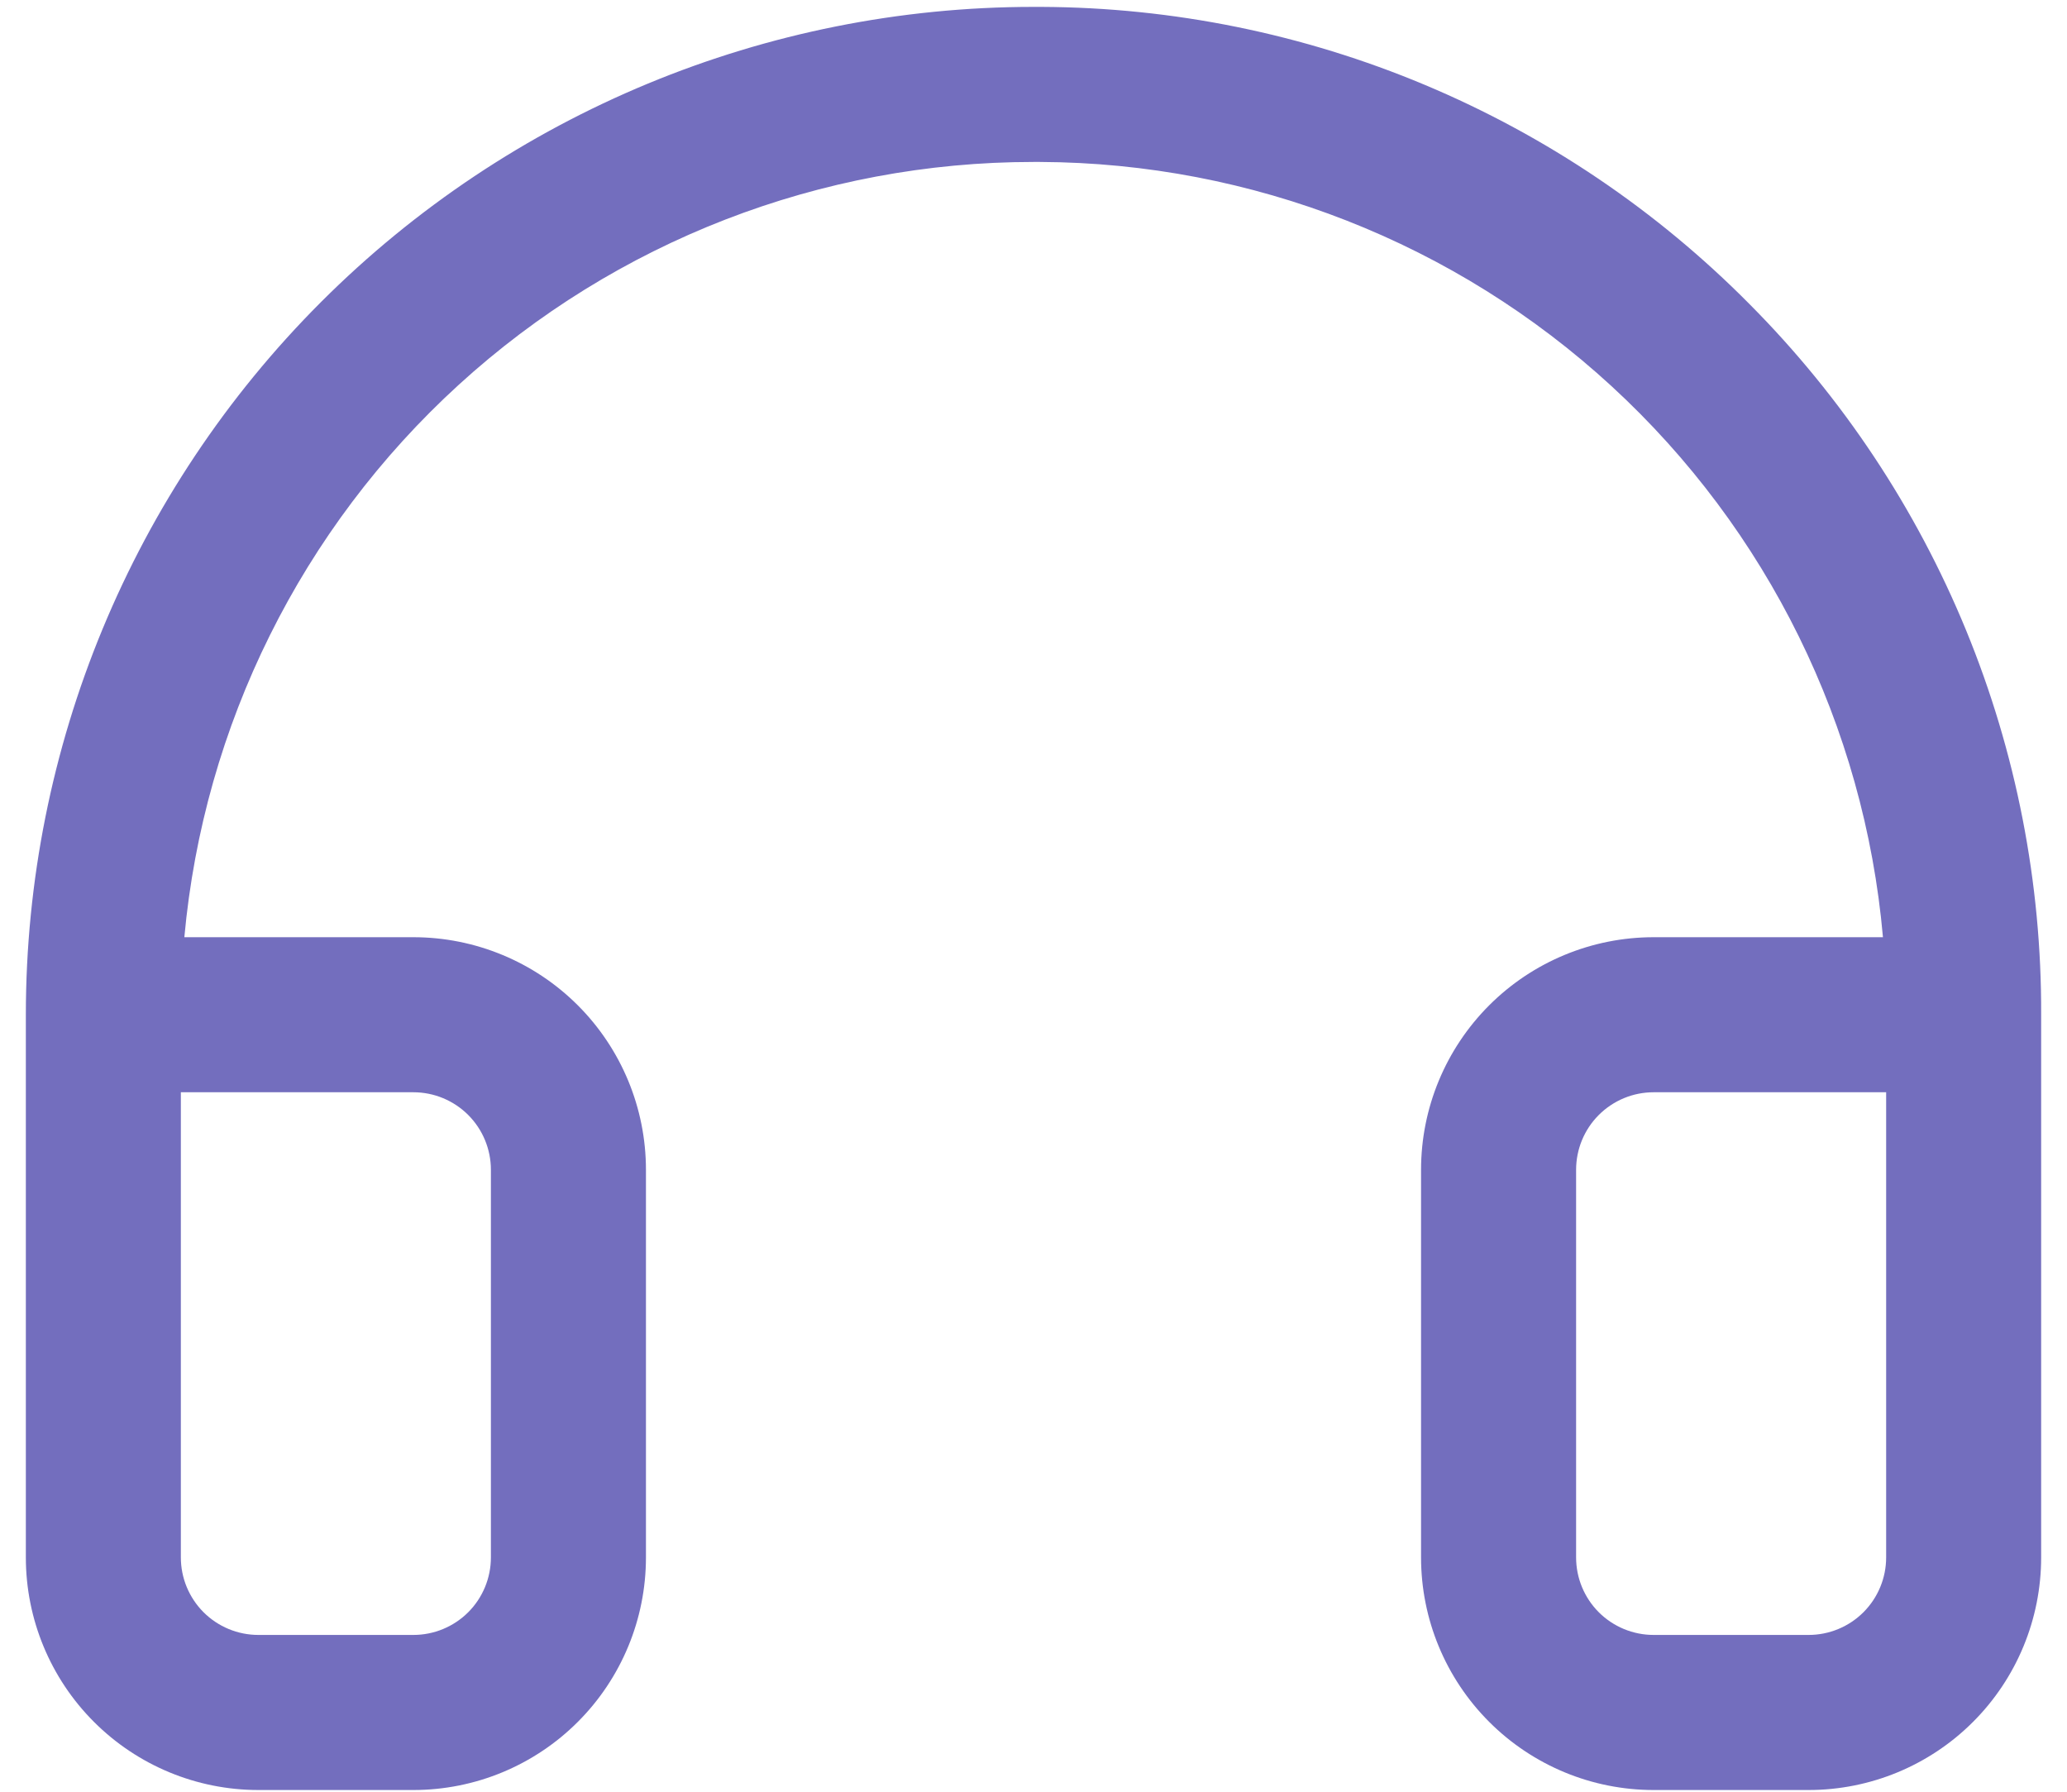
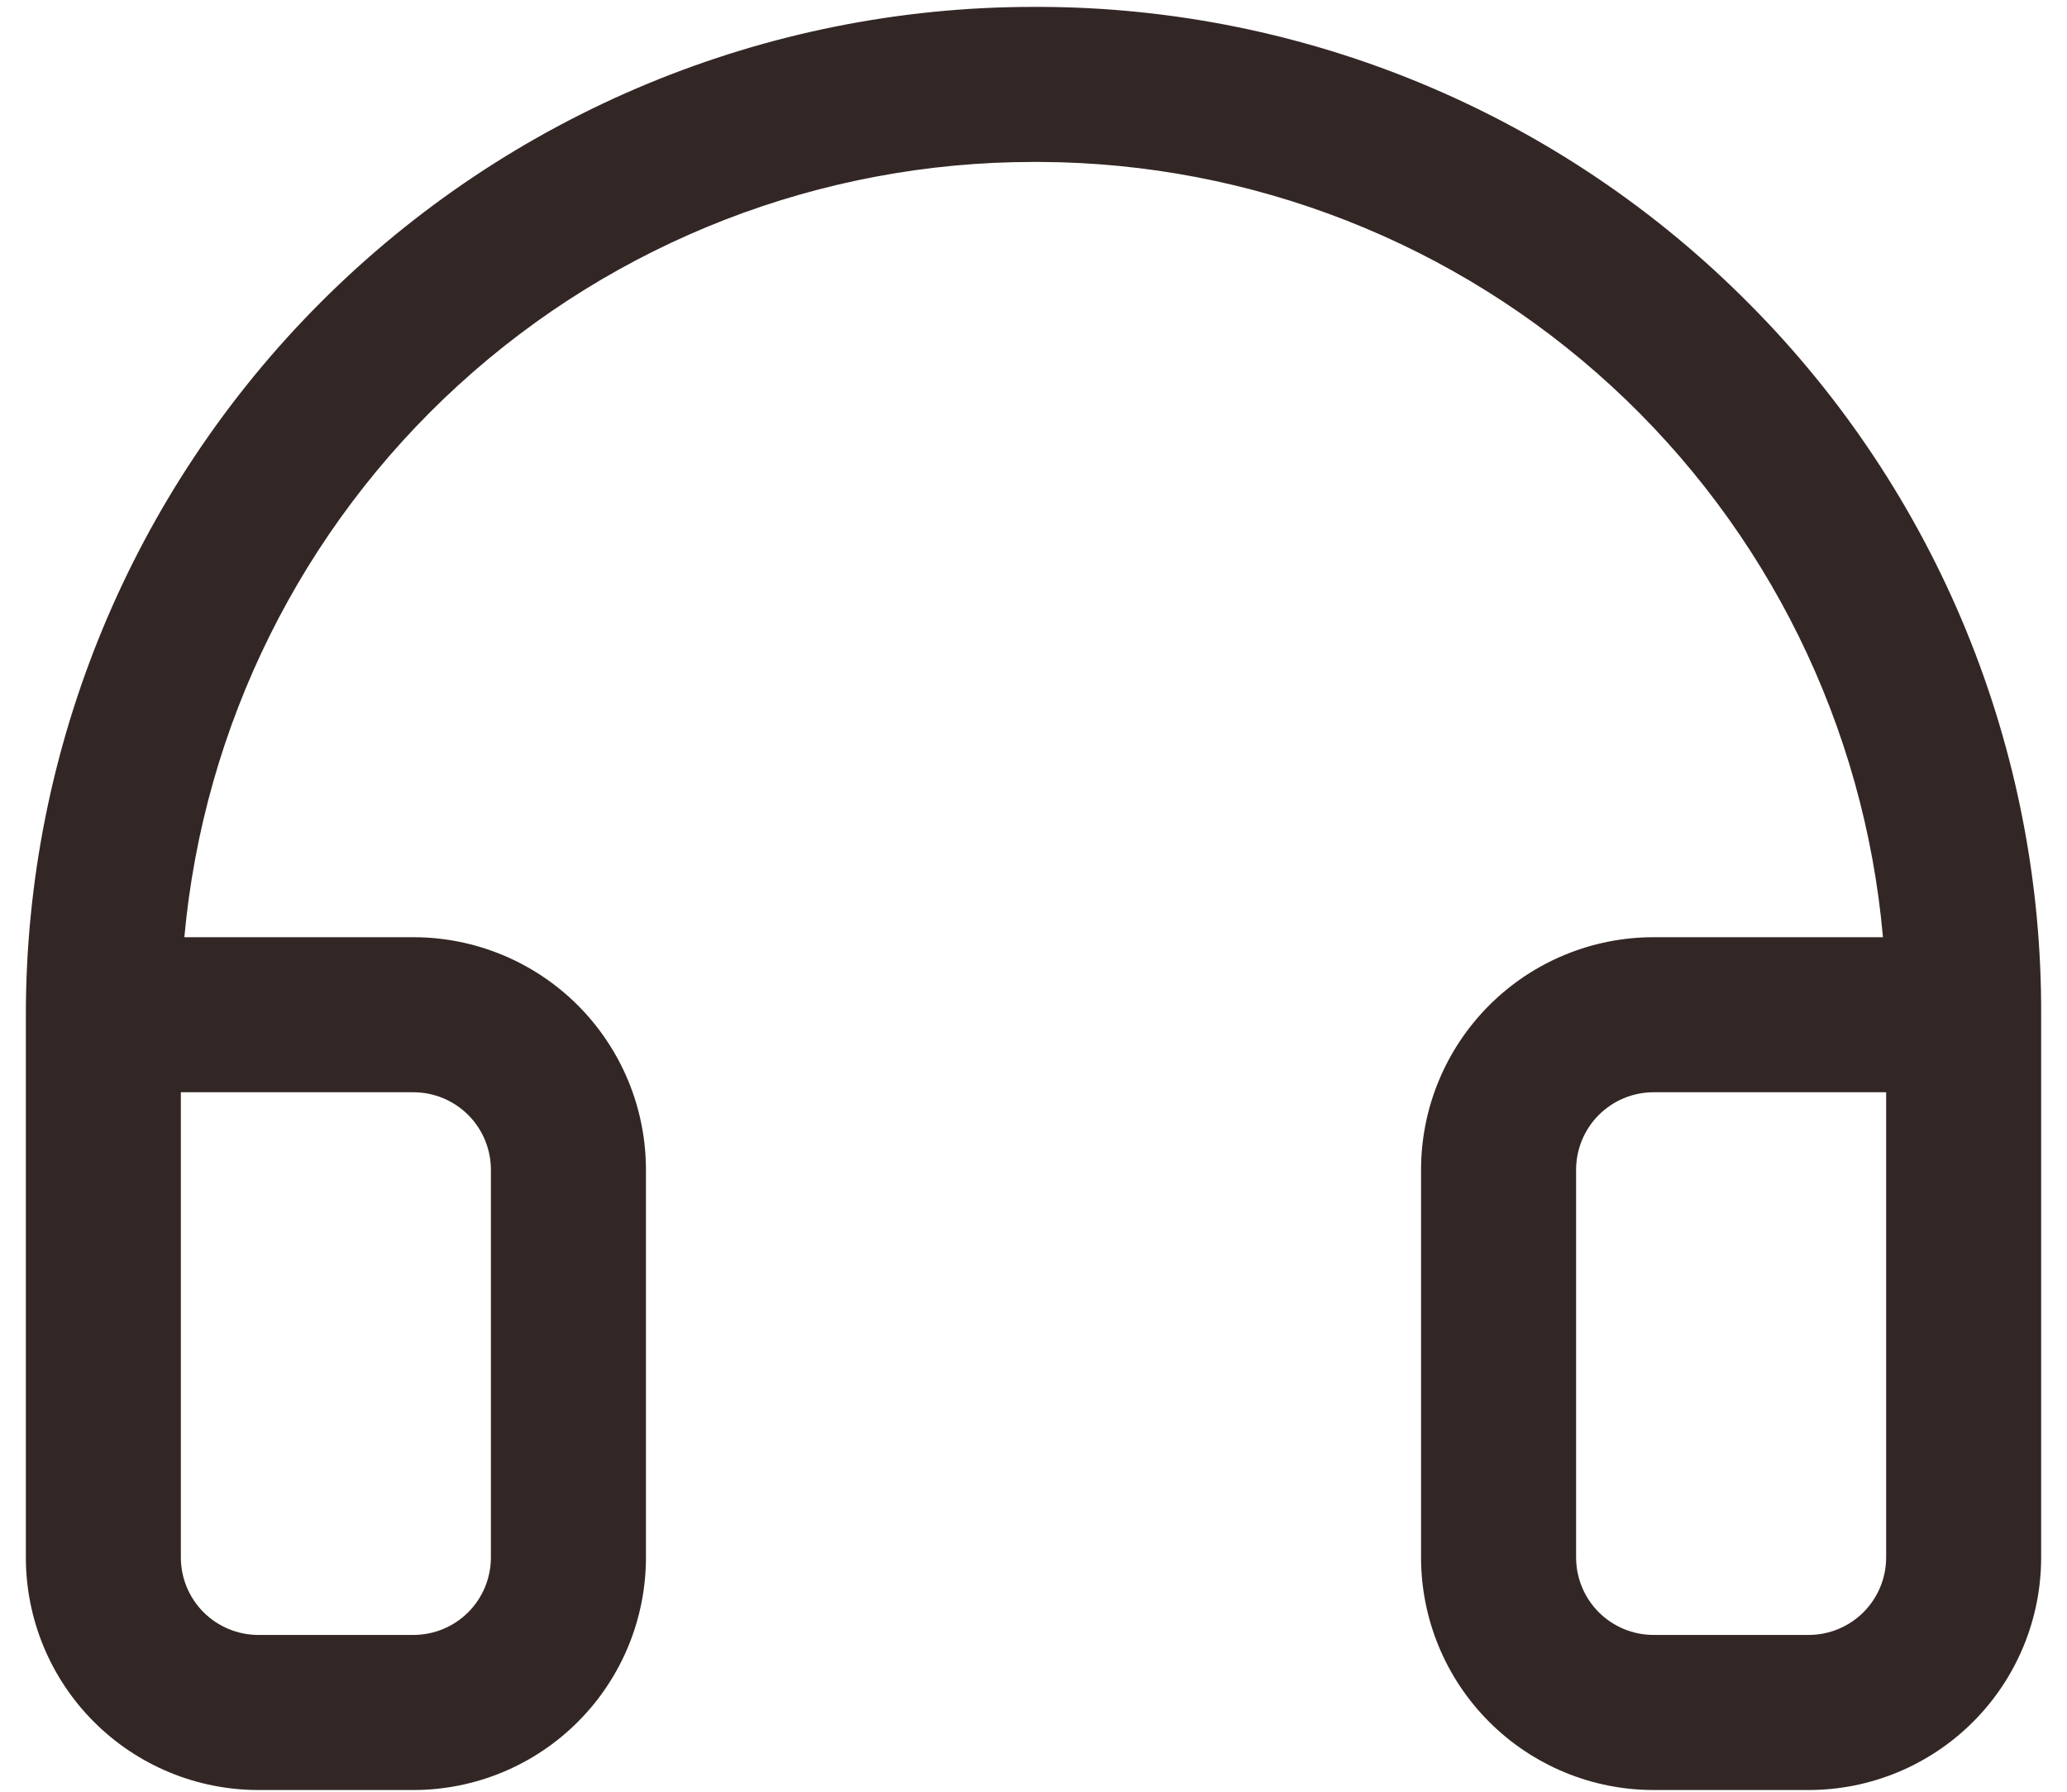
<svg xmlns="http://www.w3.org/2000/svg" width="75" height="65" viewBox="0 0 75 65" fill="none">
-   <path d="M63.477 11.029C60.112 7.631 56.111 4.929 51.701 3.08C47.291 1.23 42.56 0.269 37.778 0.25H37.5C27.803 0.25 18.503 4.102 11.646 10.959C4.79 17.816 0.938 27.116 0.938 36.812V56.5C0.938 58.738 1.826 60.884 3.409 62.466C4.991 64.049 7.137 64.938 9.375 64.938H15C17.238 64.938 19.384 64.049 20.966 62.466C22.549 60.884 23.438 58.738 23.438 56.5V42.438C23.438 40.2 22.549 38.054 20.966 36.471C19.384 34.889 17.238 34 15 34H6.689C7.391 26.313 10.94 19.167 16.641 13.963C22.342 8.759 29.782 5.875 37.5 5.875H37.736C45.422 5.907 52.819 8.809 58.477 14.012C64.135 19.215 67.646 26.343 68.322 34H60C57.762 34 55.616 34.889 54.034 36.471C52.451 38.054 51.562 40.2 51.562 42.438V56.5C51.562 58.738 52.451 60.884 54.034 62.466C55.616 64.049 57.762 64.938 60 64.938H65.625C67.863 64.938 70.009 64.049 71.591 62.466C73.174 60.884 74.062 58.738 74.062 56.5V36.812C74.081 32.03 73.155 27.29 71.339 22.866C69.522 18.442 66.851 14.419 63.477 11.029ZM15 39.625C15.746 39.625 16.461 39.921 16.989 40.449C17.516 40.976 17.812 41.692 17.812 42.438V56.5C17.812 57.246 17.516 57.961 16.989 58.489C16.461 59.016 15.746 59.312 15 59.312H9.375C8.629 59.312 7.914 59.016 7.386 58.489C6.859 57.961 6.562 57.246 6.562 56.5V39.625H15ZM68.438 56.5C68.438 57.246 68.141 57.961 67.614 58.489C67.086 59.016 66.371 59.312 65.625 59.312H60C59.254 59.312 58.539 59.016 58.011 58.489C57.484 57.961 57.188 57.246 57.188 56.5V42.438C57.188 41.692 57.484 40.976 58.011 40.449C58.539 39.921 59.254 39.625 60 39.625H68.438V56.5Z" fill="#736EBE" />
+   <path d="M63.477 11.029C60.112 7.631 56.111 4.929 51.701 3.08C47.291 1.23 42.56 0.269 37.778 0.25H37.5C27.803 0.25 18.503 4.102 11.646 10.959C4.79 17.816 0.938 27.116 0.938 36.812V56.5C0.938 58.738 1.826 60.884 3.409 62.466C4.991 64.049 7.137 64.938 9.375 64.938H15C17.238 64.938 19.384 64.049 20.966 62.466C22.549 60.884 23.438 58.738 23.438 56.5V42.438C23.438 40.2 22.549 38.054 20.966 36.471C19.384 34.889 17.238 34 15 34H6.689C7.391 26.313 10.94 19.167 16.641 13.963C22.342 8.759 29.782 5.875 37.5 5.875H37.736C45.422 5.907 52.819 8.809 58.477 14.012C64.135 19.215 67.646 26.343 68.322 34H60C57.762 34 55.616 34.889 54.034 36.471C52.451 38.054 51.562 40.2 51.562 42.438V56.5C51.562 58.738 52.451 60.884 54.034 62.466C55.616 64.049 57.762 64.938 60 64.938H65.625C67.863 64.938 70.009 64.049 71.591 62.466C73.174 60.884 74.062 58.738 74.062 56.5V36.812C74.081 32.03 73.155 27.29 71.339 22.866C69.522 18.442 66.851 14.419 63.477 11.029ZM15 39.625C15.746 39.625 16.461 39.921 16.989 40.449C17.516 40.976 17.812 41.692 17.812 42.438V56.5C17.812 57.246 17.516 57.961 16.989 58.489C16.461 59.016 15.746 59.312 15 59.312H9.375C8.629 59.312 7.914 59.016 7.386 58.489C6.859 57.961 6.562 57.246 6.562 56.5V39.625H15ZM68.438 56.5C68.438 57.246 68.141 57.961 67.614 58.489C67.086 59.016 66.371 59.312 65.625 59.312H60C59.254 59.312 58.539 59.016 58.011 58.489C57.484 57.961 57.188 57.246 57.188 56.5V42.438C57.188 41.692 57.484 40.976 58.011 40.449C58.539 39.921 59.254 39.625 60 39.625H68.438V56.5Z" fill="#332726" />
</svg>
